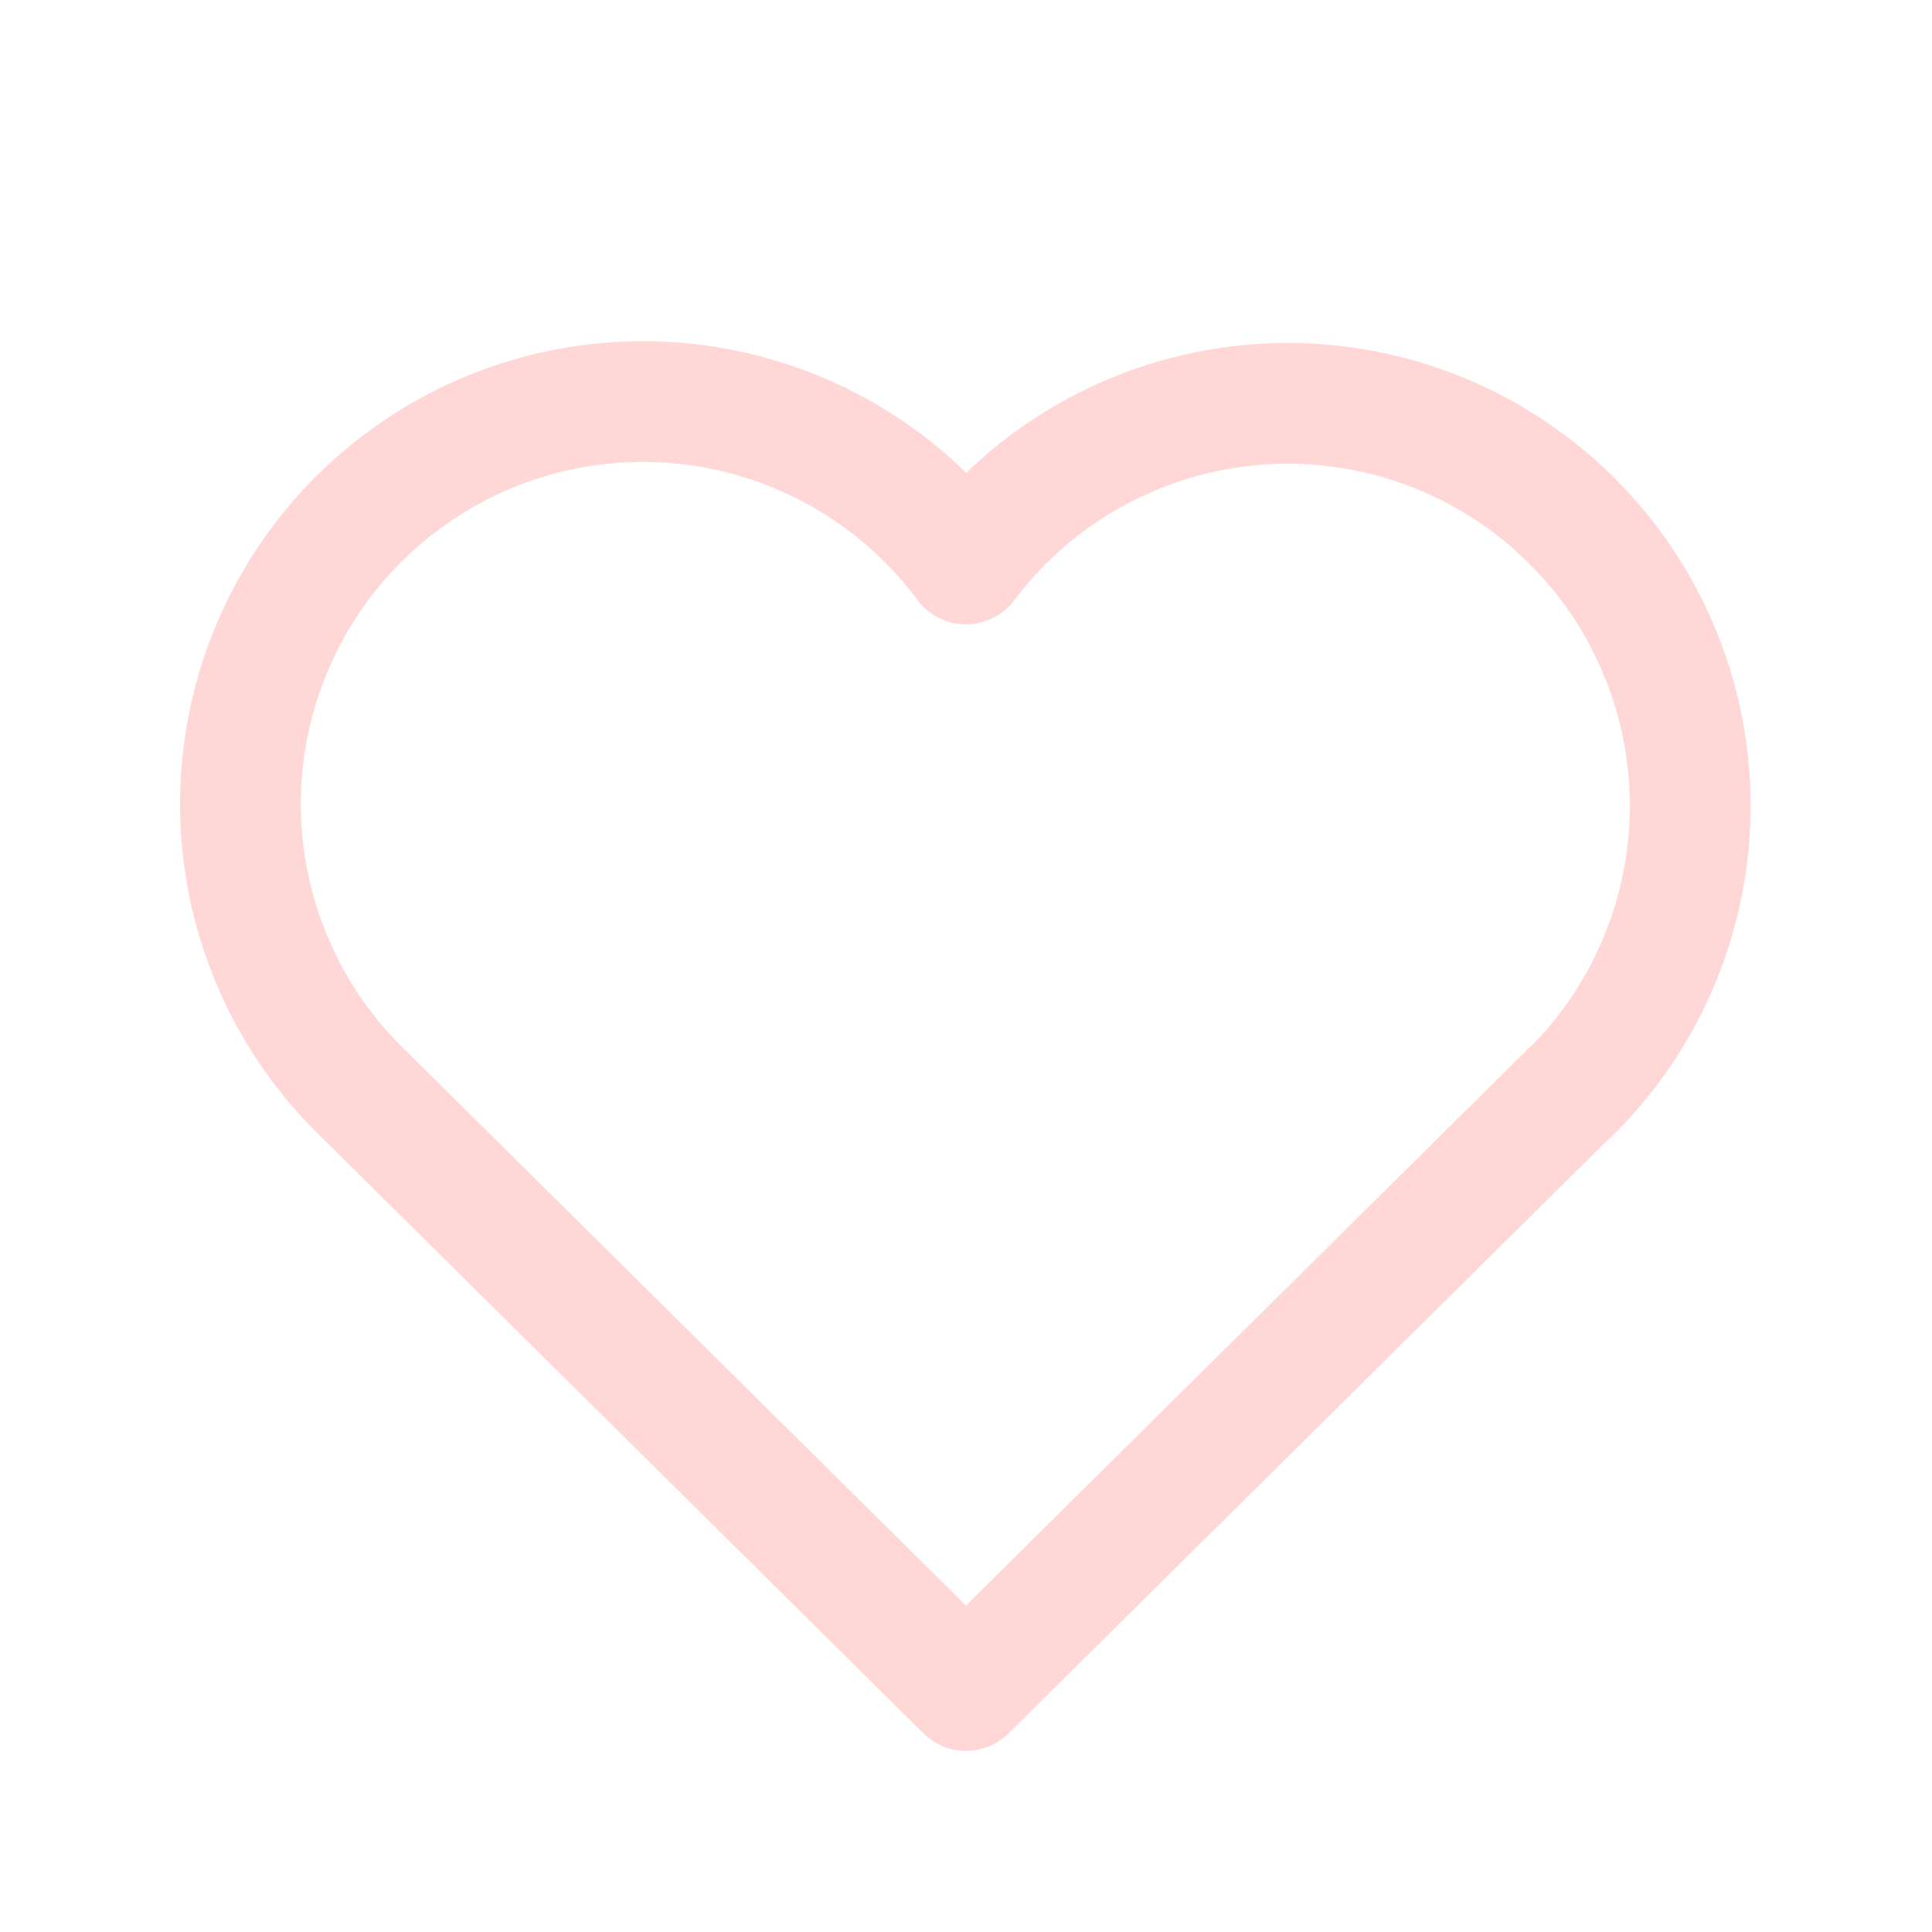
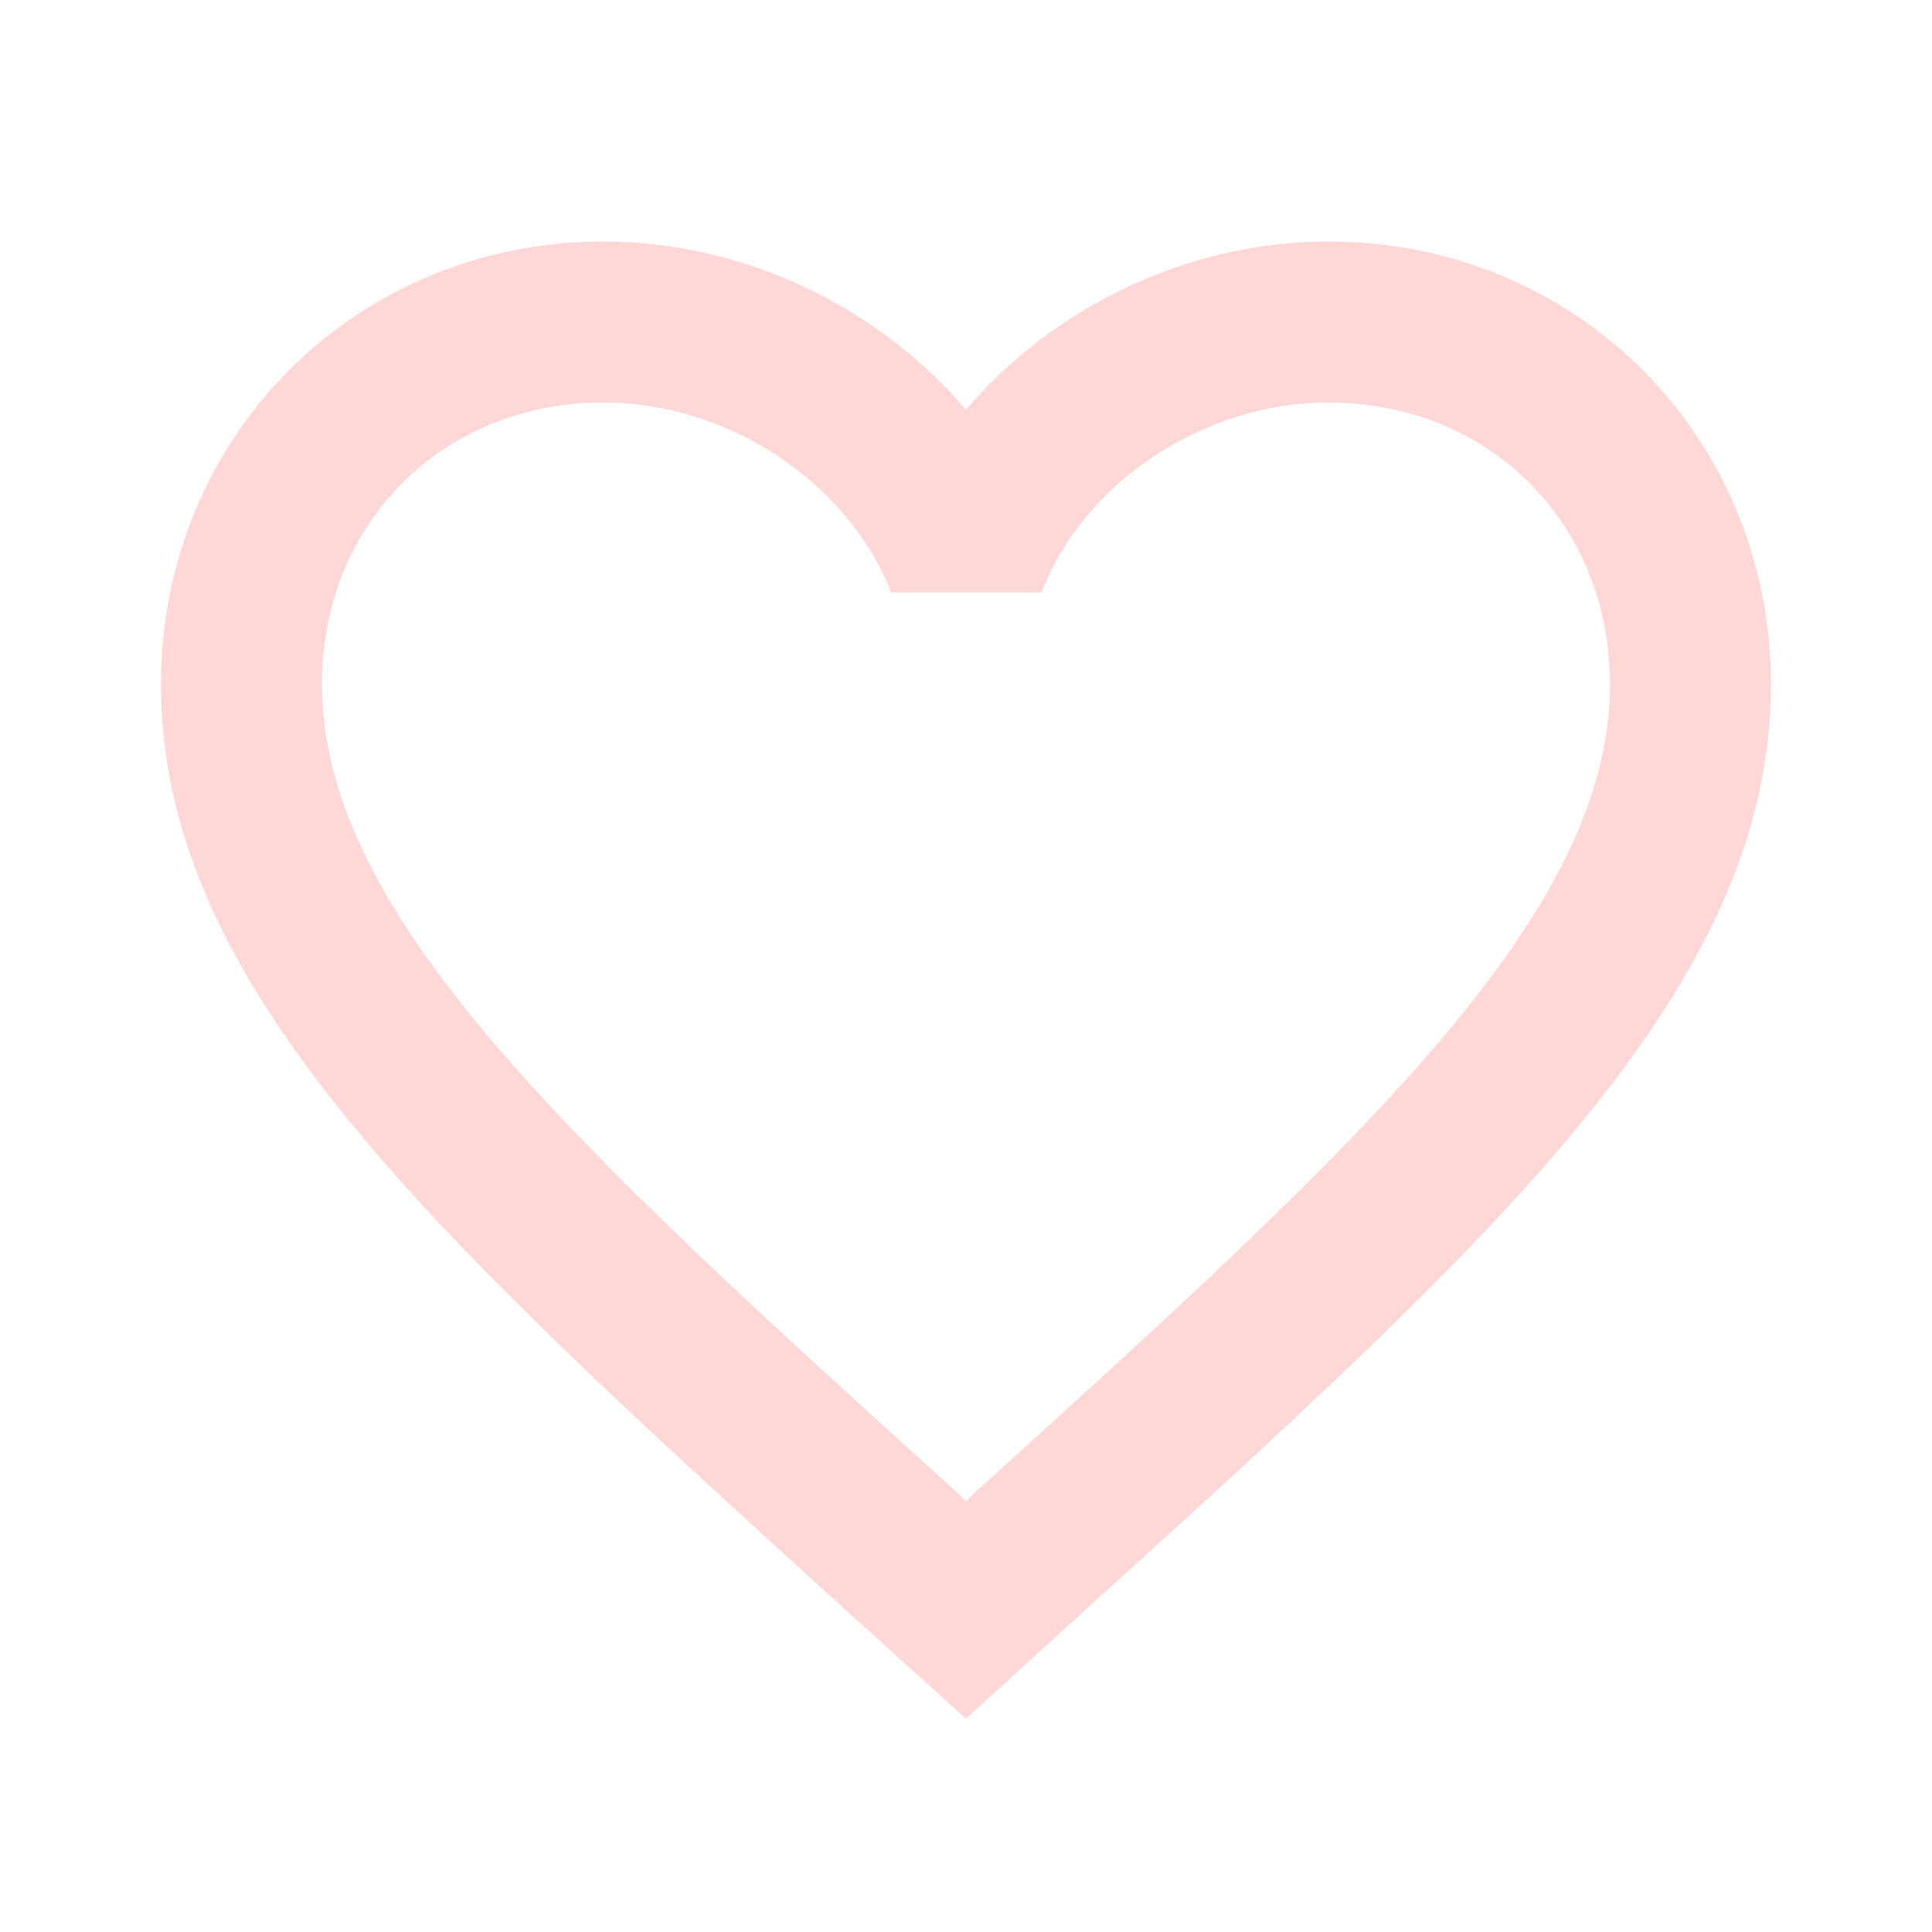
- <svg xmlns="http://www.w3.org/2000/svg" class="icon icon-tabler icon-tabler-heart" width="44" height="44" viewBox="0 0 24 24" stroke-width="1.5" stroke="#ffd7d7" fill="none" stroke-linecap="round" stroke-linejoin="round">
-   <path stroke="none" d="M0 0h24v24H0z" fill="none" />
-   <path d="M19.5 13.572l-7.5 7.428l-7.5 -7.428m0 0a5 5 0 1 1 7.5 -6.566a5 5 0 1 1 7.5 6.572" />
+ <svg xmlns="http://www.w3.org/2000/svg" height="24px" viewBox="0 0 24 24" width="24px" fill="#ffd7d7">
+   <path d="M0 0h24v24H0z" fill="none" />
+   <path d="M16.5 3c-1.74 0-3.41.81-4.5 2.09C10.91 3.81 9.24 3 7.5 3 4.42 3 2 5.42 2 8.5c0 3.78 3.4 6.86 8.55 11.54L12 21.35l1.45-1.32C18.6 15.36 22 12.28 22 8.5 22 5.42 19.58 3 16.5 3zm-4.4 15.55l-.1.1-.1-.1C7.14 14.24 4 11.39 4 8.5 4 6.5 5.5 5 7.5 5c1.54 0 3.04.99 3.57 2.36h1.87C13.46 5.99 14.96 5 16.5 5c2 0 3.5 1.5 3.5 3.5 0 2.89-3.14 5.74-7.9 10.05z" />
</svg>
